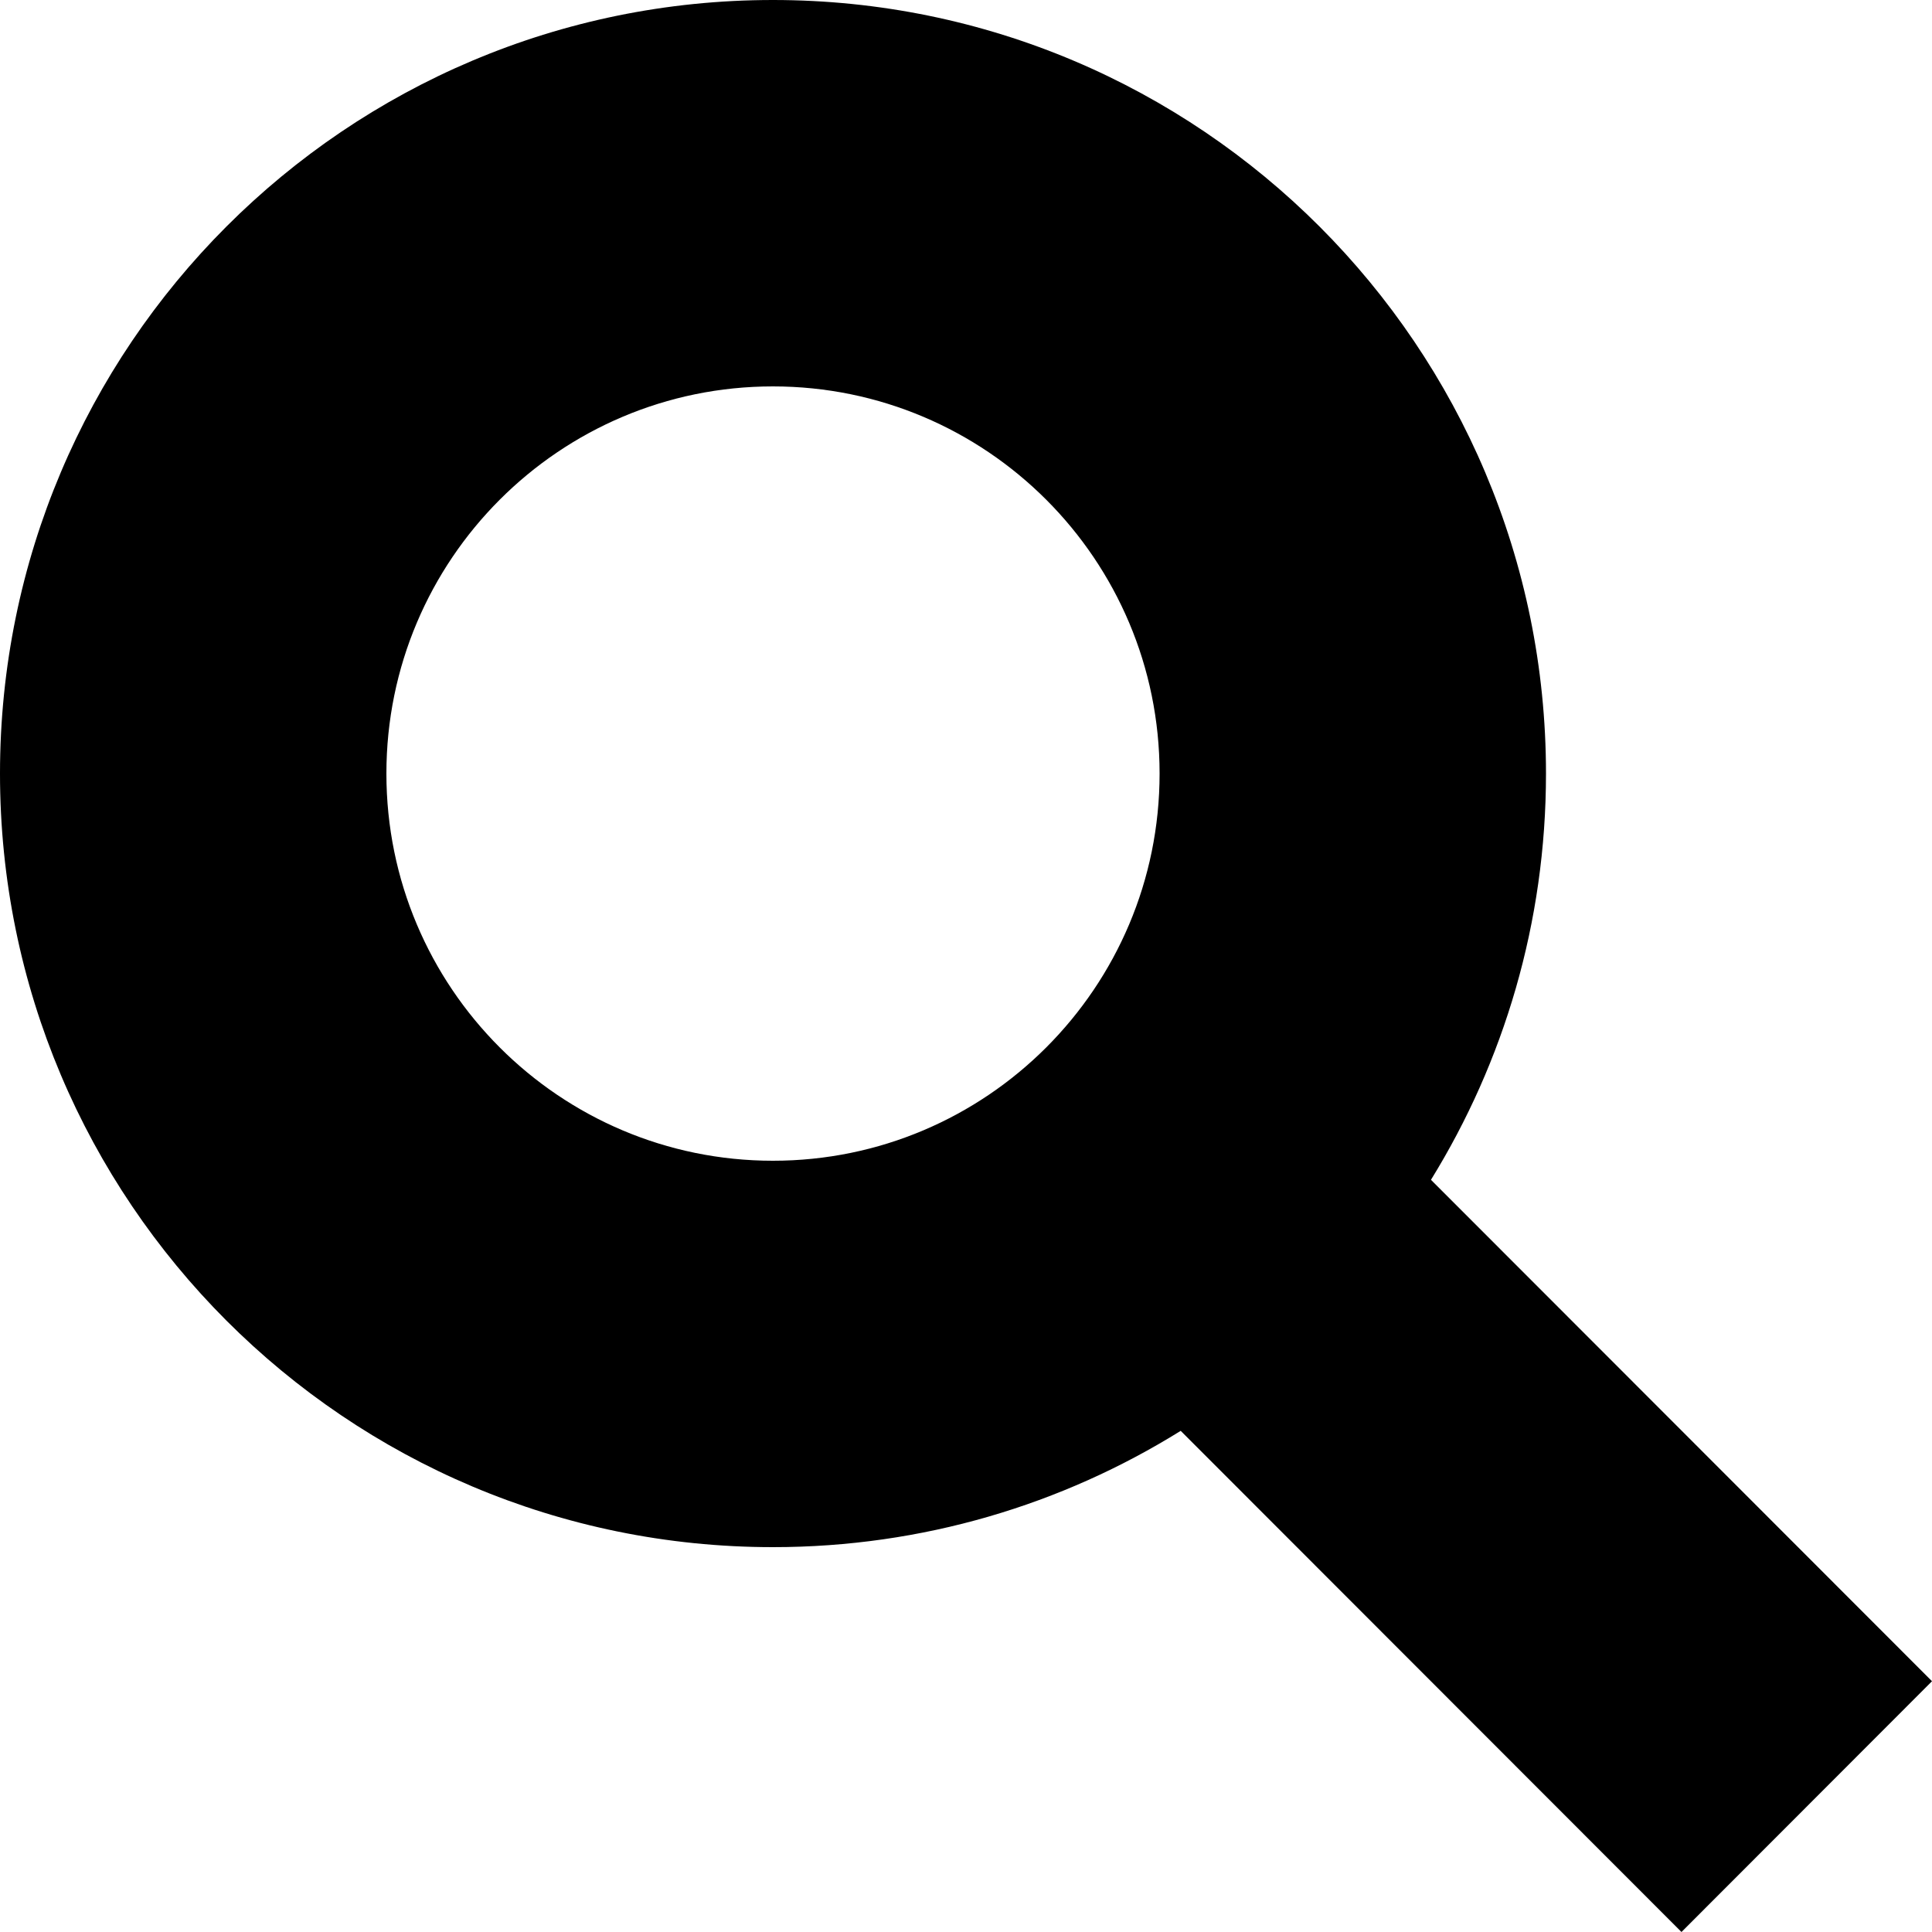
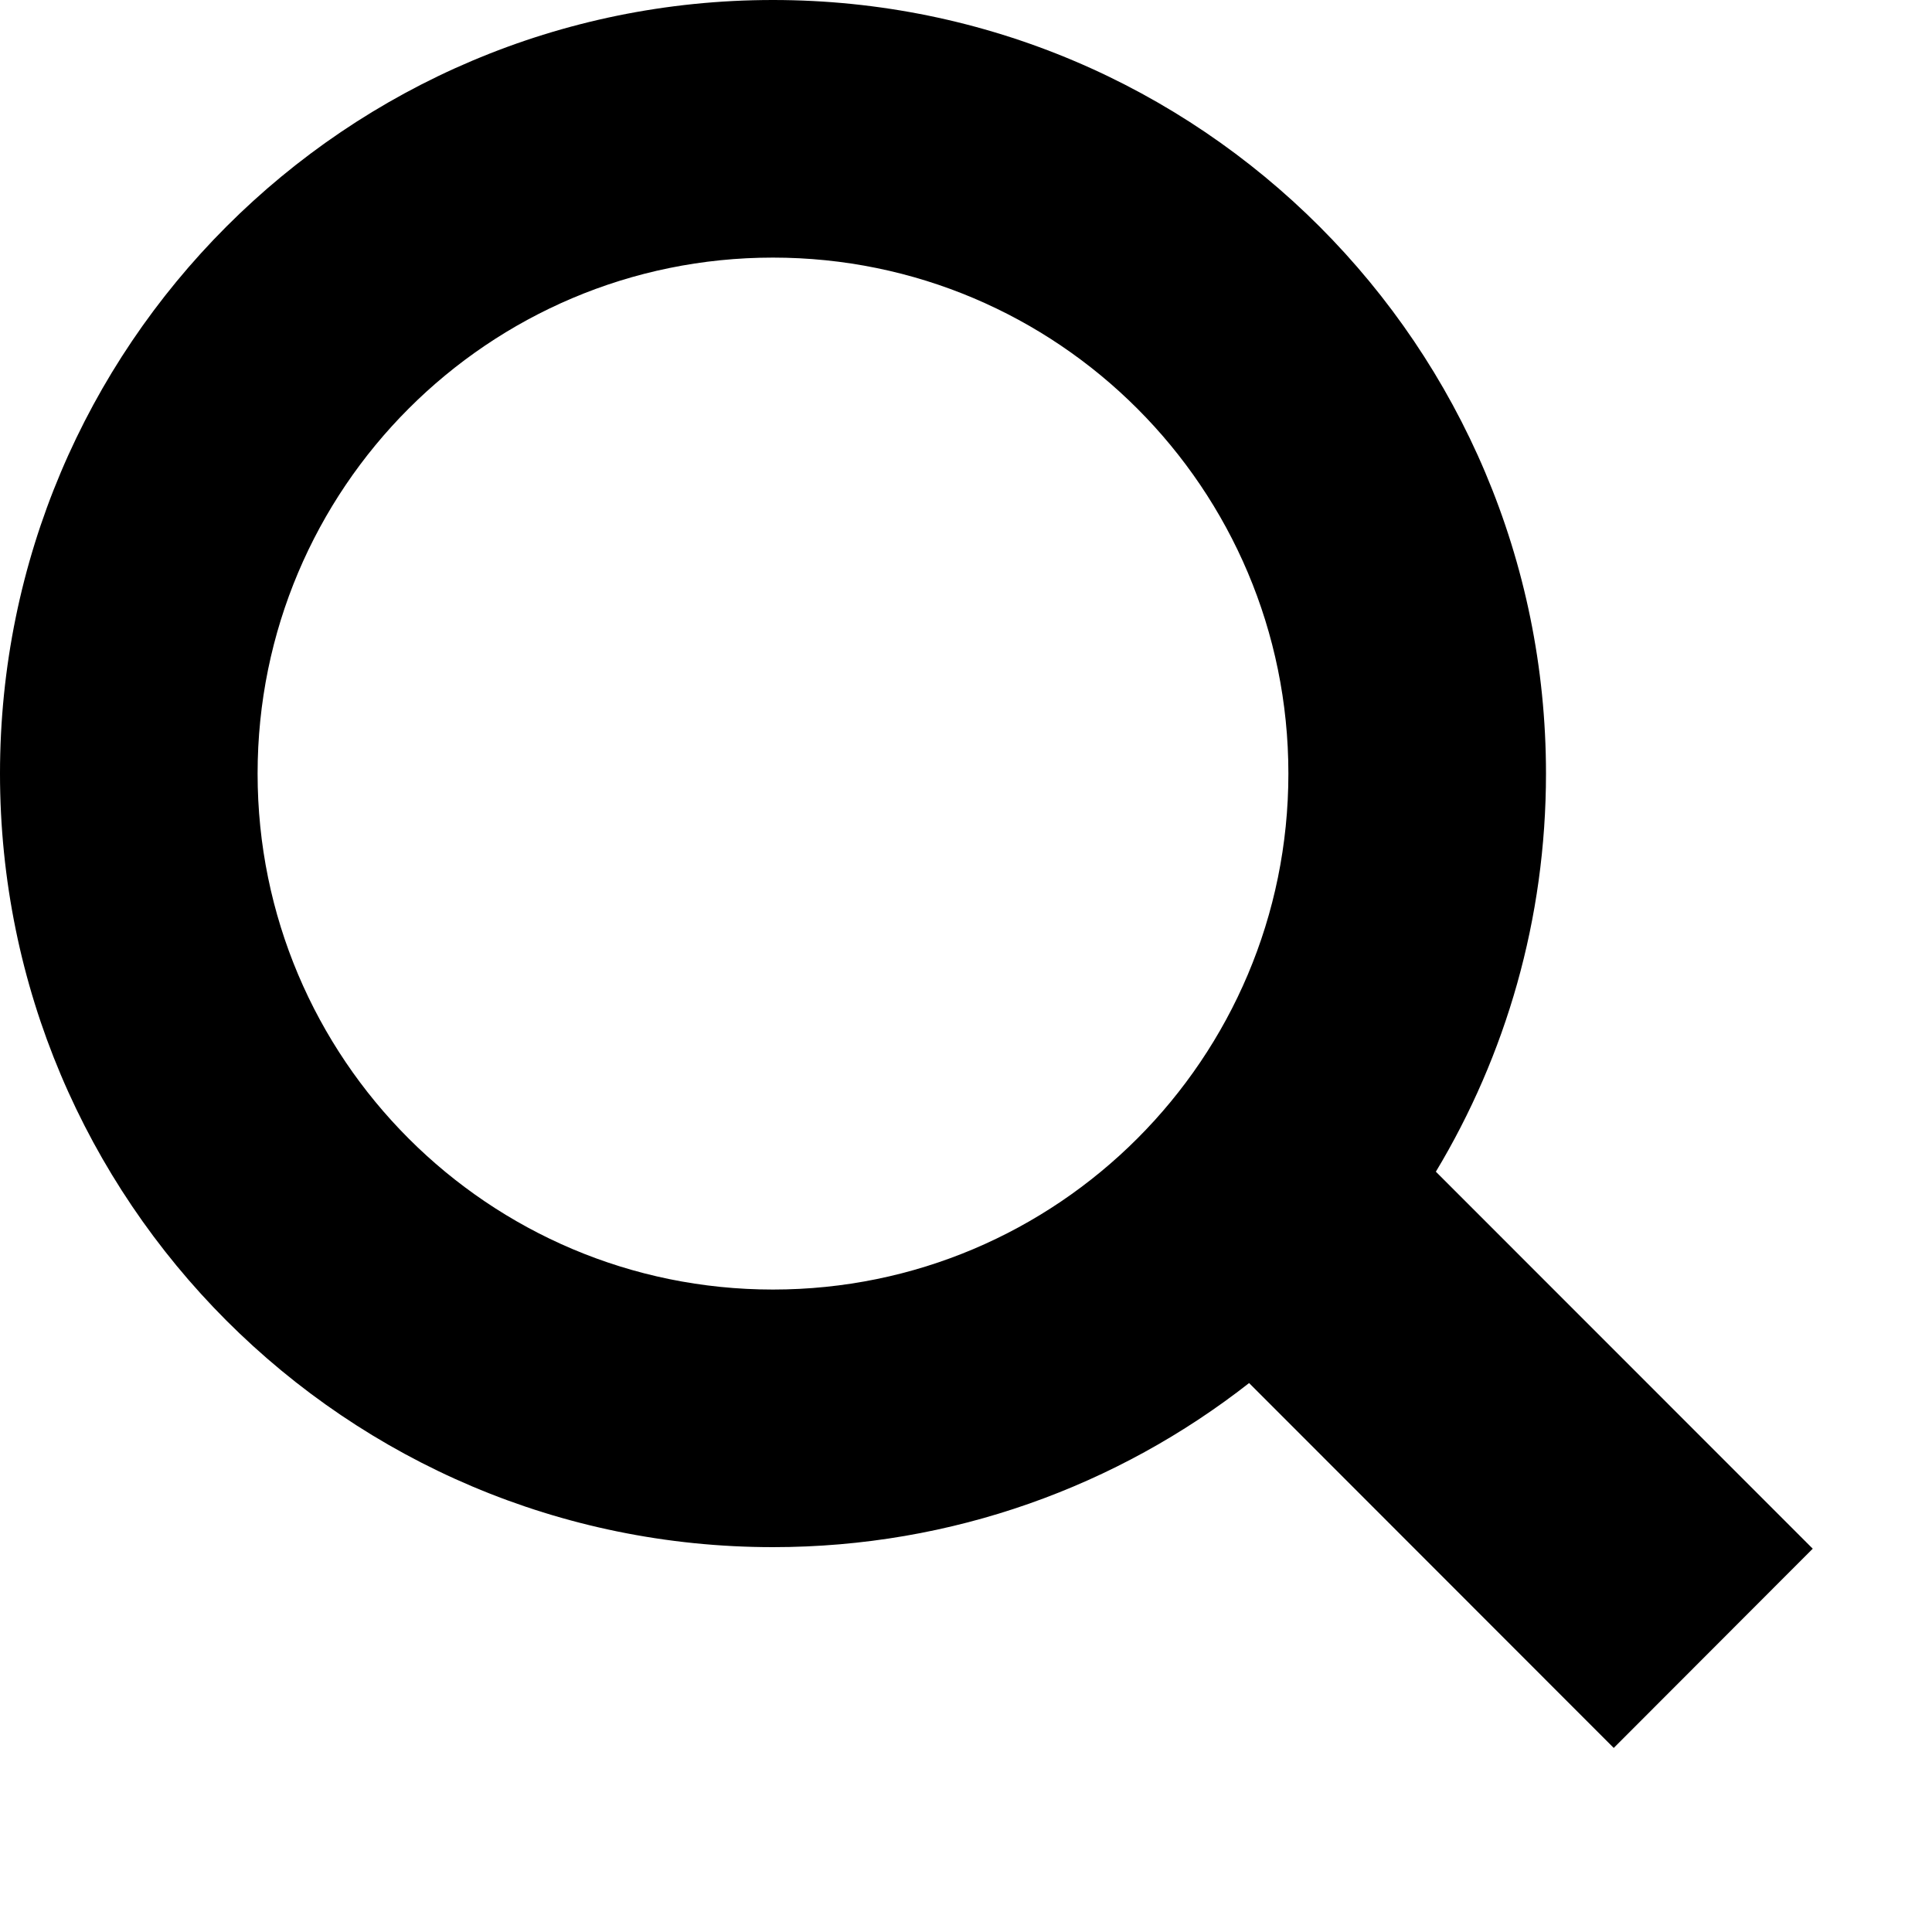
<svg xmlns="http://www.w3.org/2000/svg" width="15" height="15" viewBox="0 0 15 15" fill="none">
-   <path fill-rule="evenodd" clip-rule="evenodd" d="M9.003 6.006C9.003 7.668 7.657 9.012 6.001 9.012C4.346 9.012 3 7.668 3 6.006C3 4.344 4.346 3 6.001 3C7.657 3 9.003 4.344 9.003 6.006ZM9.167 11.109C8.248 11.681 7.163 12.012 6.001 12.012C2.687 12.012 0 9.323 0 6.006C0 2.689 2.687 0 6.001 0C9.316 0 12.003 2.689 12.003 6.006C12.003 7.163 11.676 8.243 11.11 9.16L15 13.053L13.055 15L9.167 11.109Z" fill="black" />
+   <path fill-rule="evenodd" clip-rule="evenodd" d="M10.003 6.006C10.003 8.22 8.21 10.012 6.001 10.012C3.793 10.012 2 8.22 2 6.006C2 3.792 3.793 2 6.001 2C8.21 2 10.003 3.792 10.003 6.006ZM9.698 10.738C8.679 11.536 7.396 12.012 6.001 12.012C2.687 12.012 0 9.323 0 6.006C0 2.689 2.687 0 6.001 0C9.316 0 12.003 2.689 12.003 6.006C12.003 7.136 11.691 8.194 11.148 9.097L14.074 12.024L12.529 13.571L9.698 10.738Z" fill="black" />
</svg>
